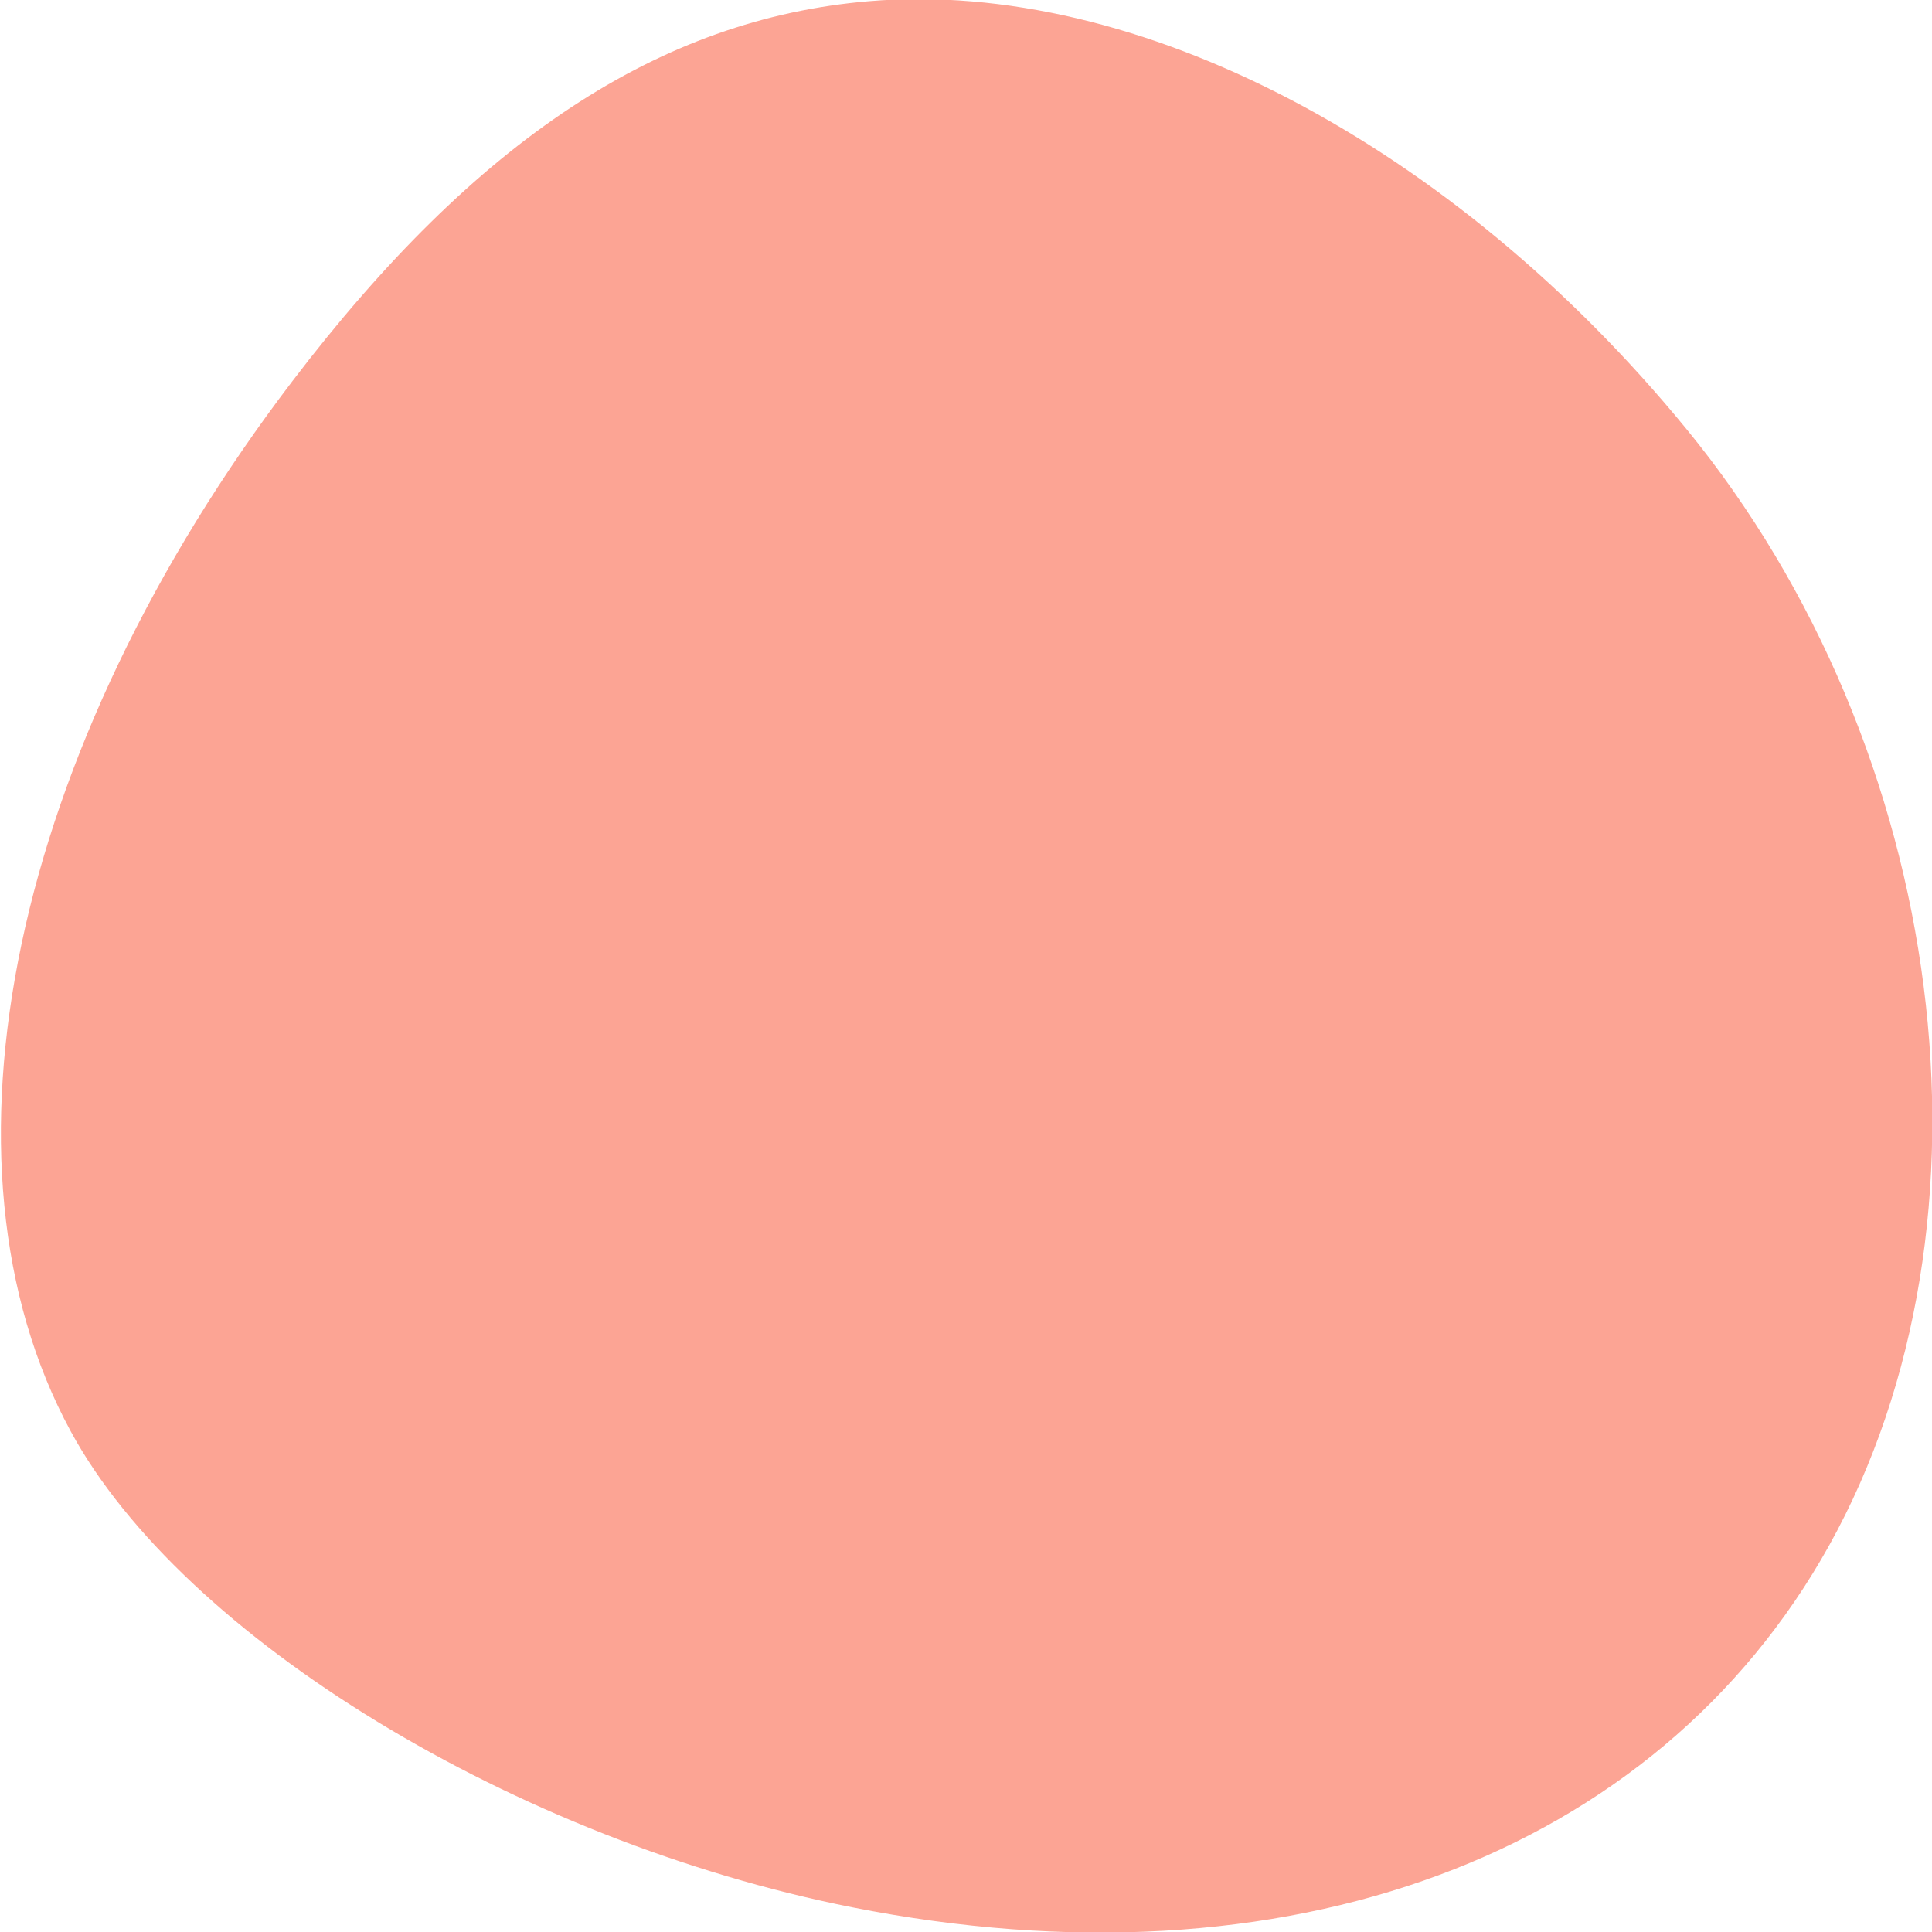
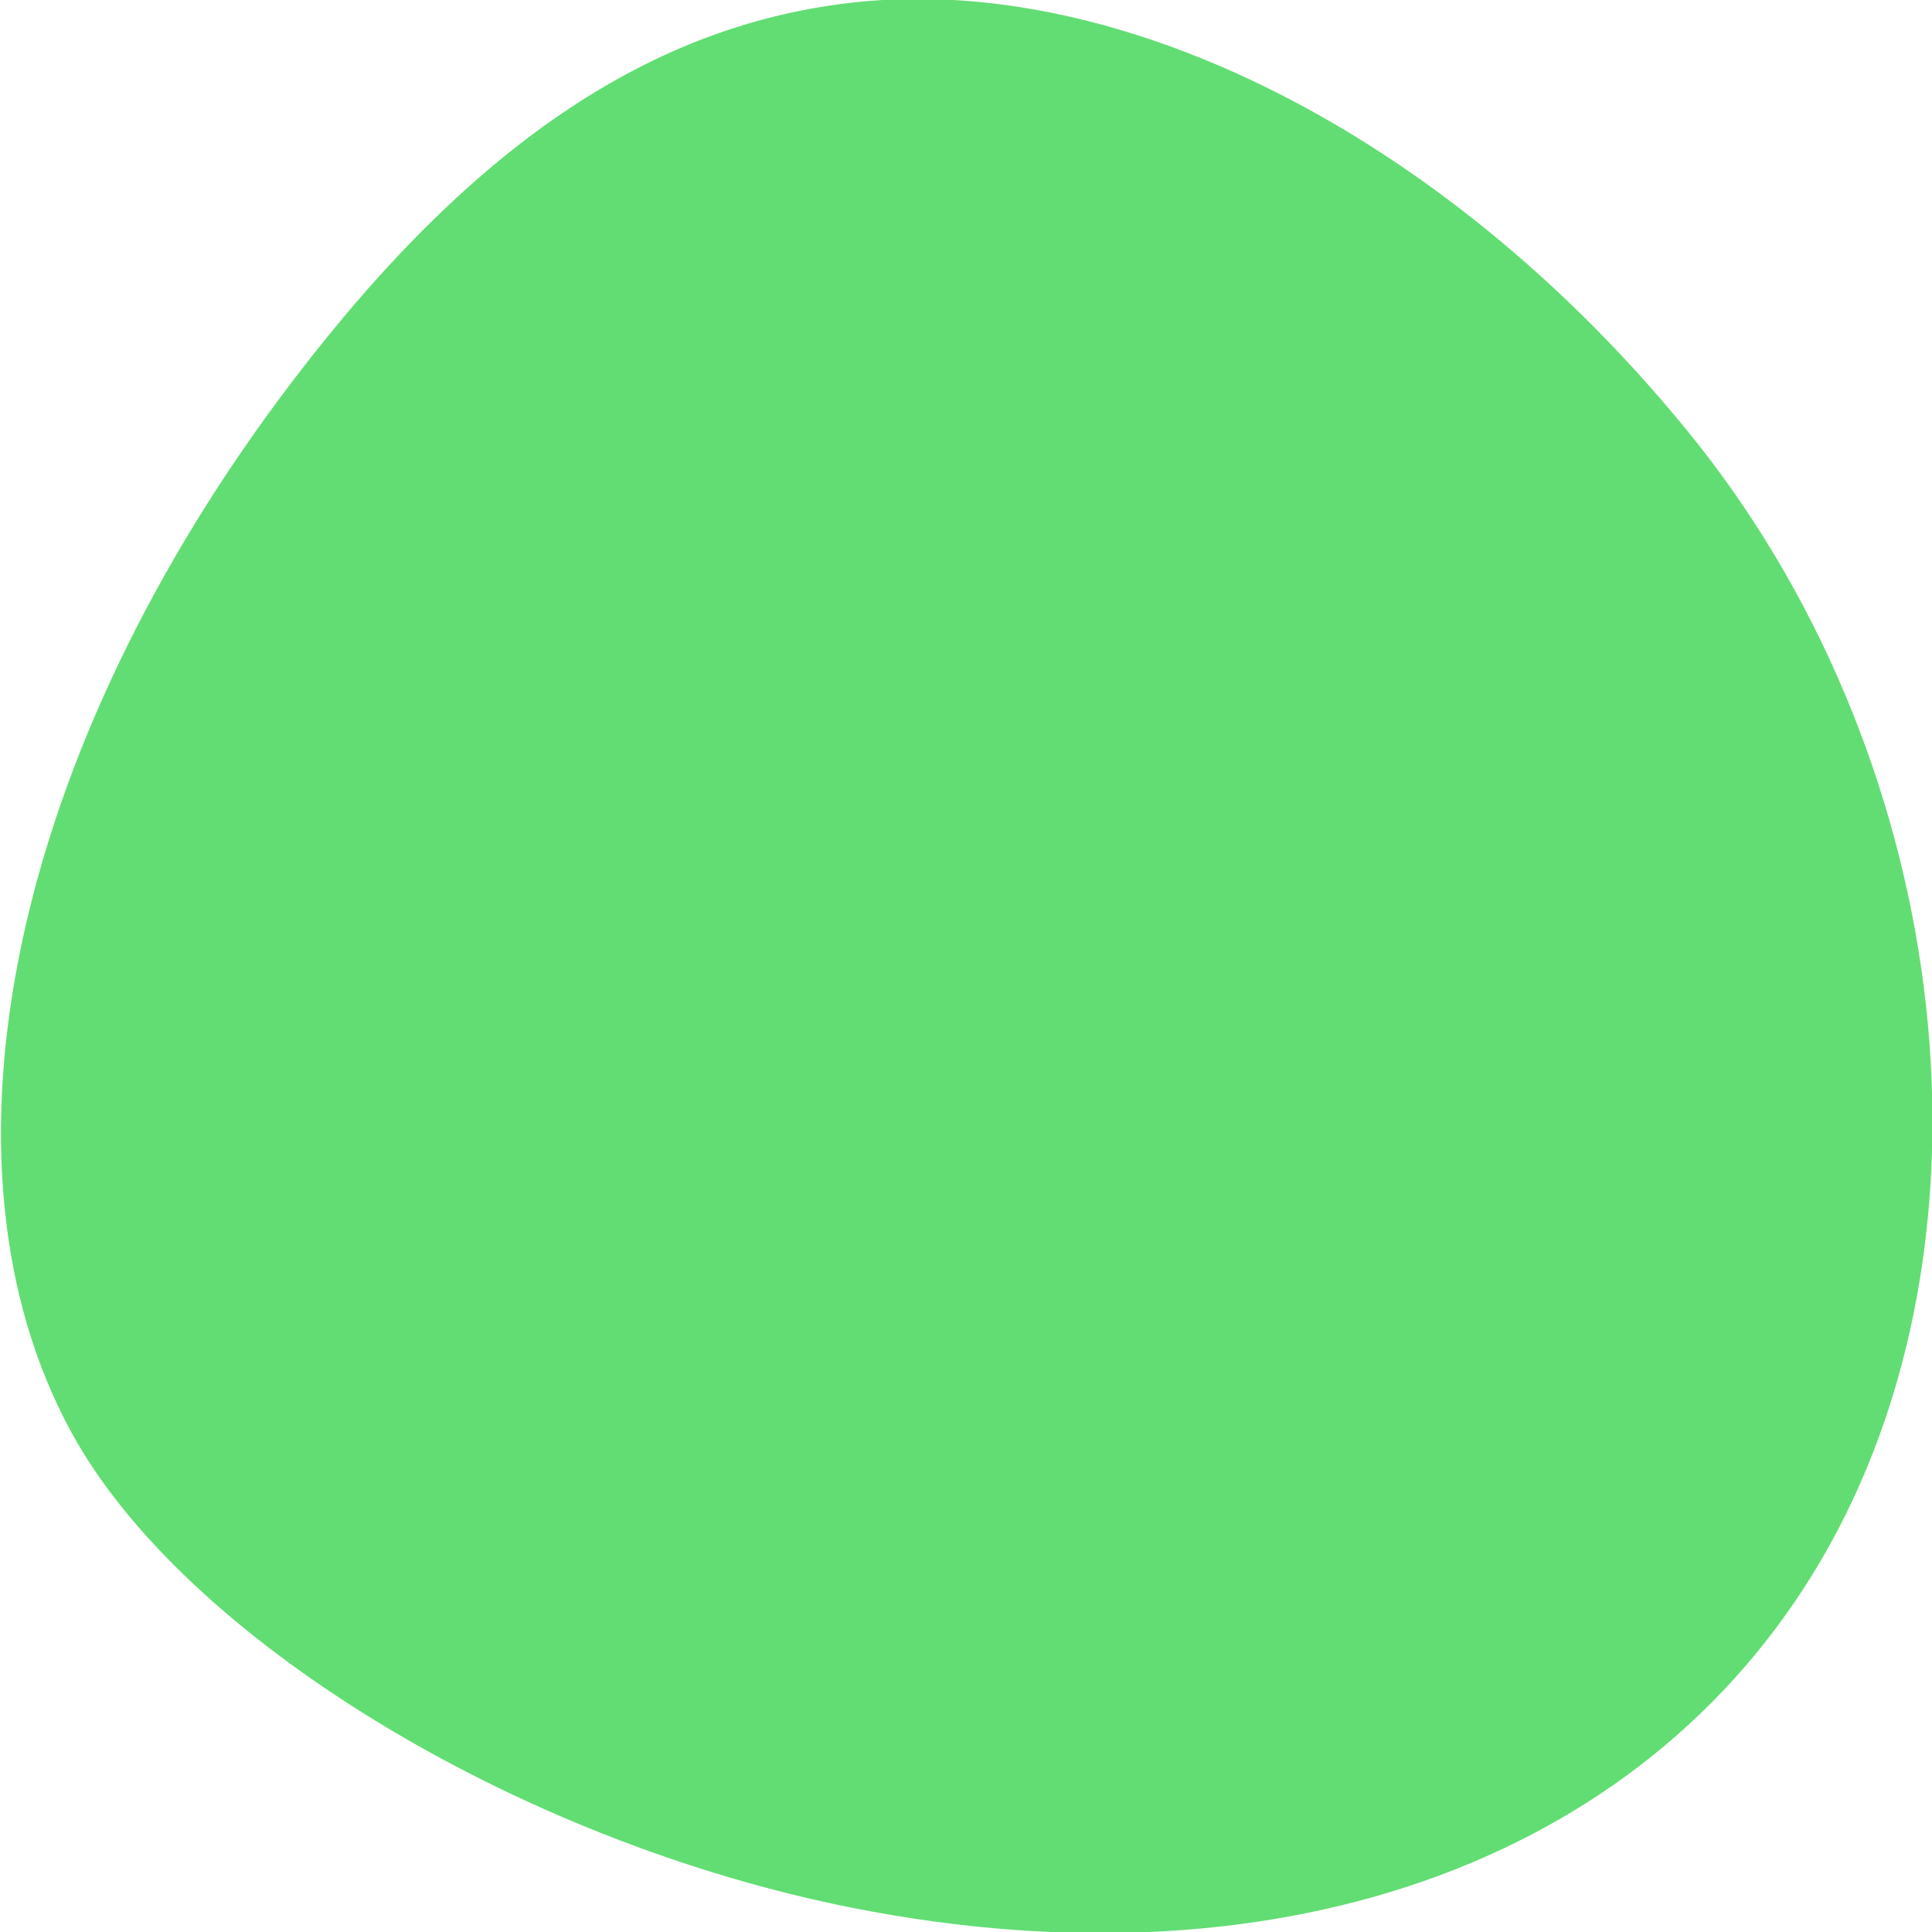
- <svg xmlns="http://www.w3.org/2000/svg" id="svg" version="1.1" width="400" height="400" viewBox="0, 0, 400,400">
+ <svg xmlns="http://www.w3.org/2000/svg" version="1.1" id="svg" x="0px" y="0px" viewBox="0 0 400 400" style="enable-background:new 0 0 400 400;" xml:space="preserve">
+   <style type="text/css">
+ 	.st0{fill-rule:evenodd;clip-rule:evenodd;fill:#62DD73;}
+ 	.st1{fill-rule:evenodd;clip-rule:evenodd;fill:#FCA494;}
+ </style>
  <g id="svgg">
-     <path id="path0" d="M179.945 0.245 C 136.614 3.887,98.600 28.941,60.493 78.974 C 2.463 155.163,-15.574 240.676,14.645 296.344 C 37.838 339.069,106.869 381.112,176.459 394.894 C 266.324 412.693,342.866 384.340,378.700 319.980 C 415.979 253.025,403.454 155.103,349.130 88.788 C 300.775 29.758,235.466 -4.421,179.945 0.245 " stroke="none" fill="#fca494" fill-rule="evenodd" />
-     <path id="path1" d="" stroke="none" fill="#100a494" fill-rule="evenodd" />
-     <path id="path2" d="" stroke="none" fill="#100a494" fill-rule="evenodd" />
-     <path id="path3" d="" stroke="none" fill="#100a494" fill-rule="evenodd" />
-     <path id="path4" d="" stroke="none" fill="#100a494" fill-rule="evenodd" />
+     <path id="path0" class="st0" d="M179.9,0.2C136.6,3.9,98.6,28.9,60.5,79c-58,76.2-76.1,161.7-45.8,217.4   c23.2,42.7,92.2,84.8,161.8,98.6c89.9,17.8,166.4-10.6,202.2-74.9c37.3-67,24.8-164.9-29.6-231.2C300.8,29.8,235.5-4.4,179.9,0.2" />
+     <path id="path1" class="st1" d="M0,0" />
+     <path id="path2" class="st1" d="M0,0" />
+     <path id="path3" class="st1" d="M0,0" />
+     <path id="path4" class="st1" d="M0,0" />
  </g>
</svg>
